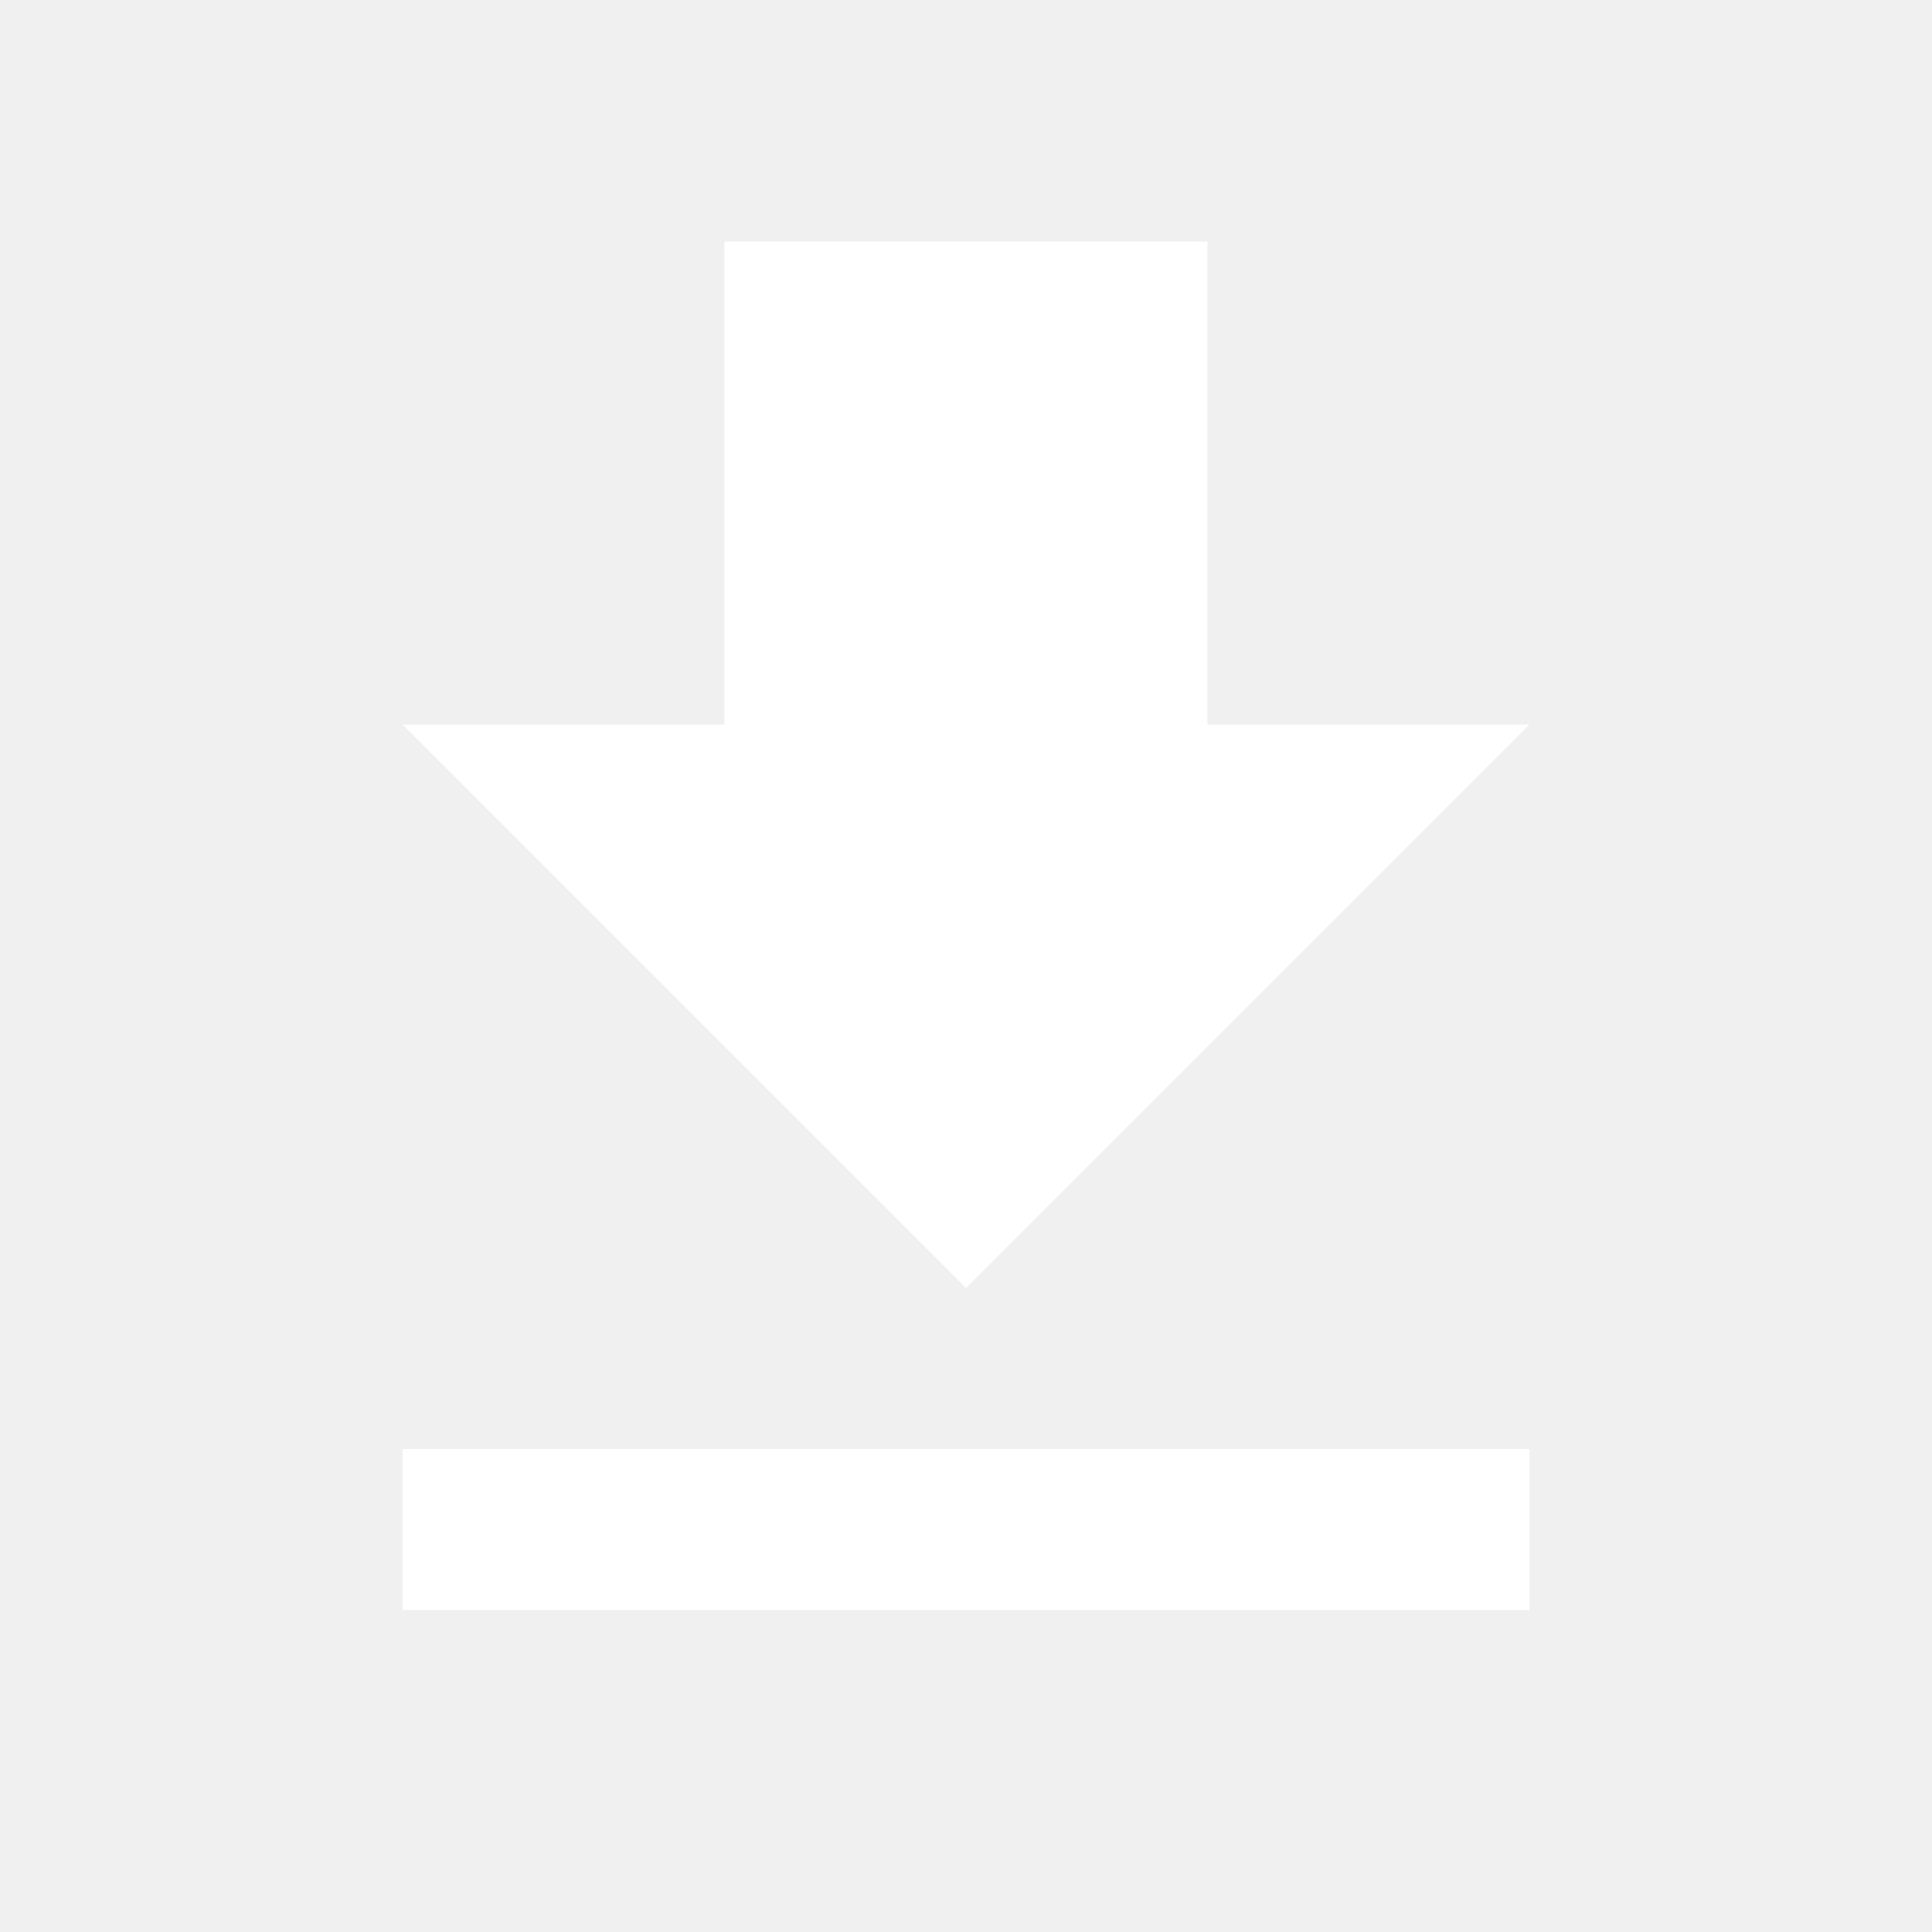
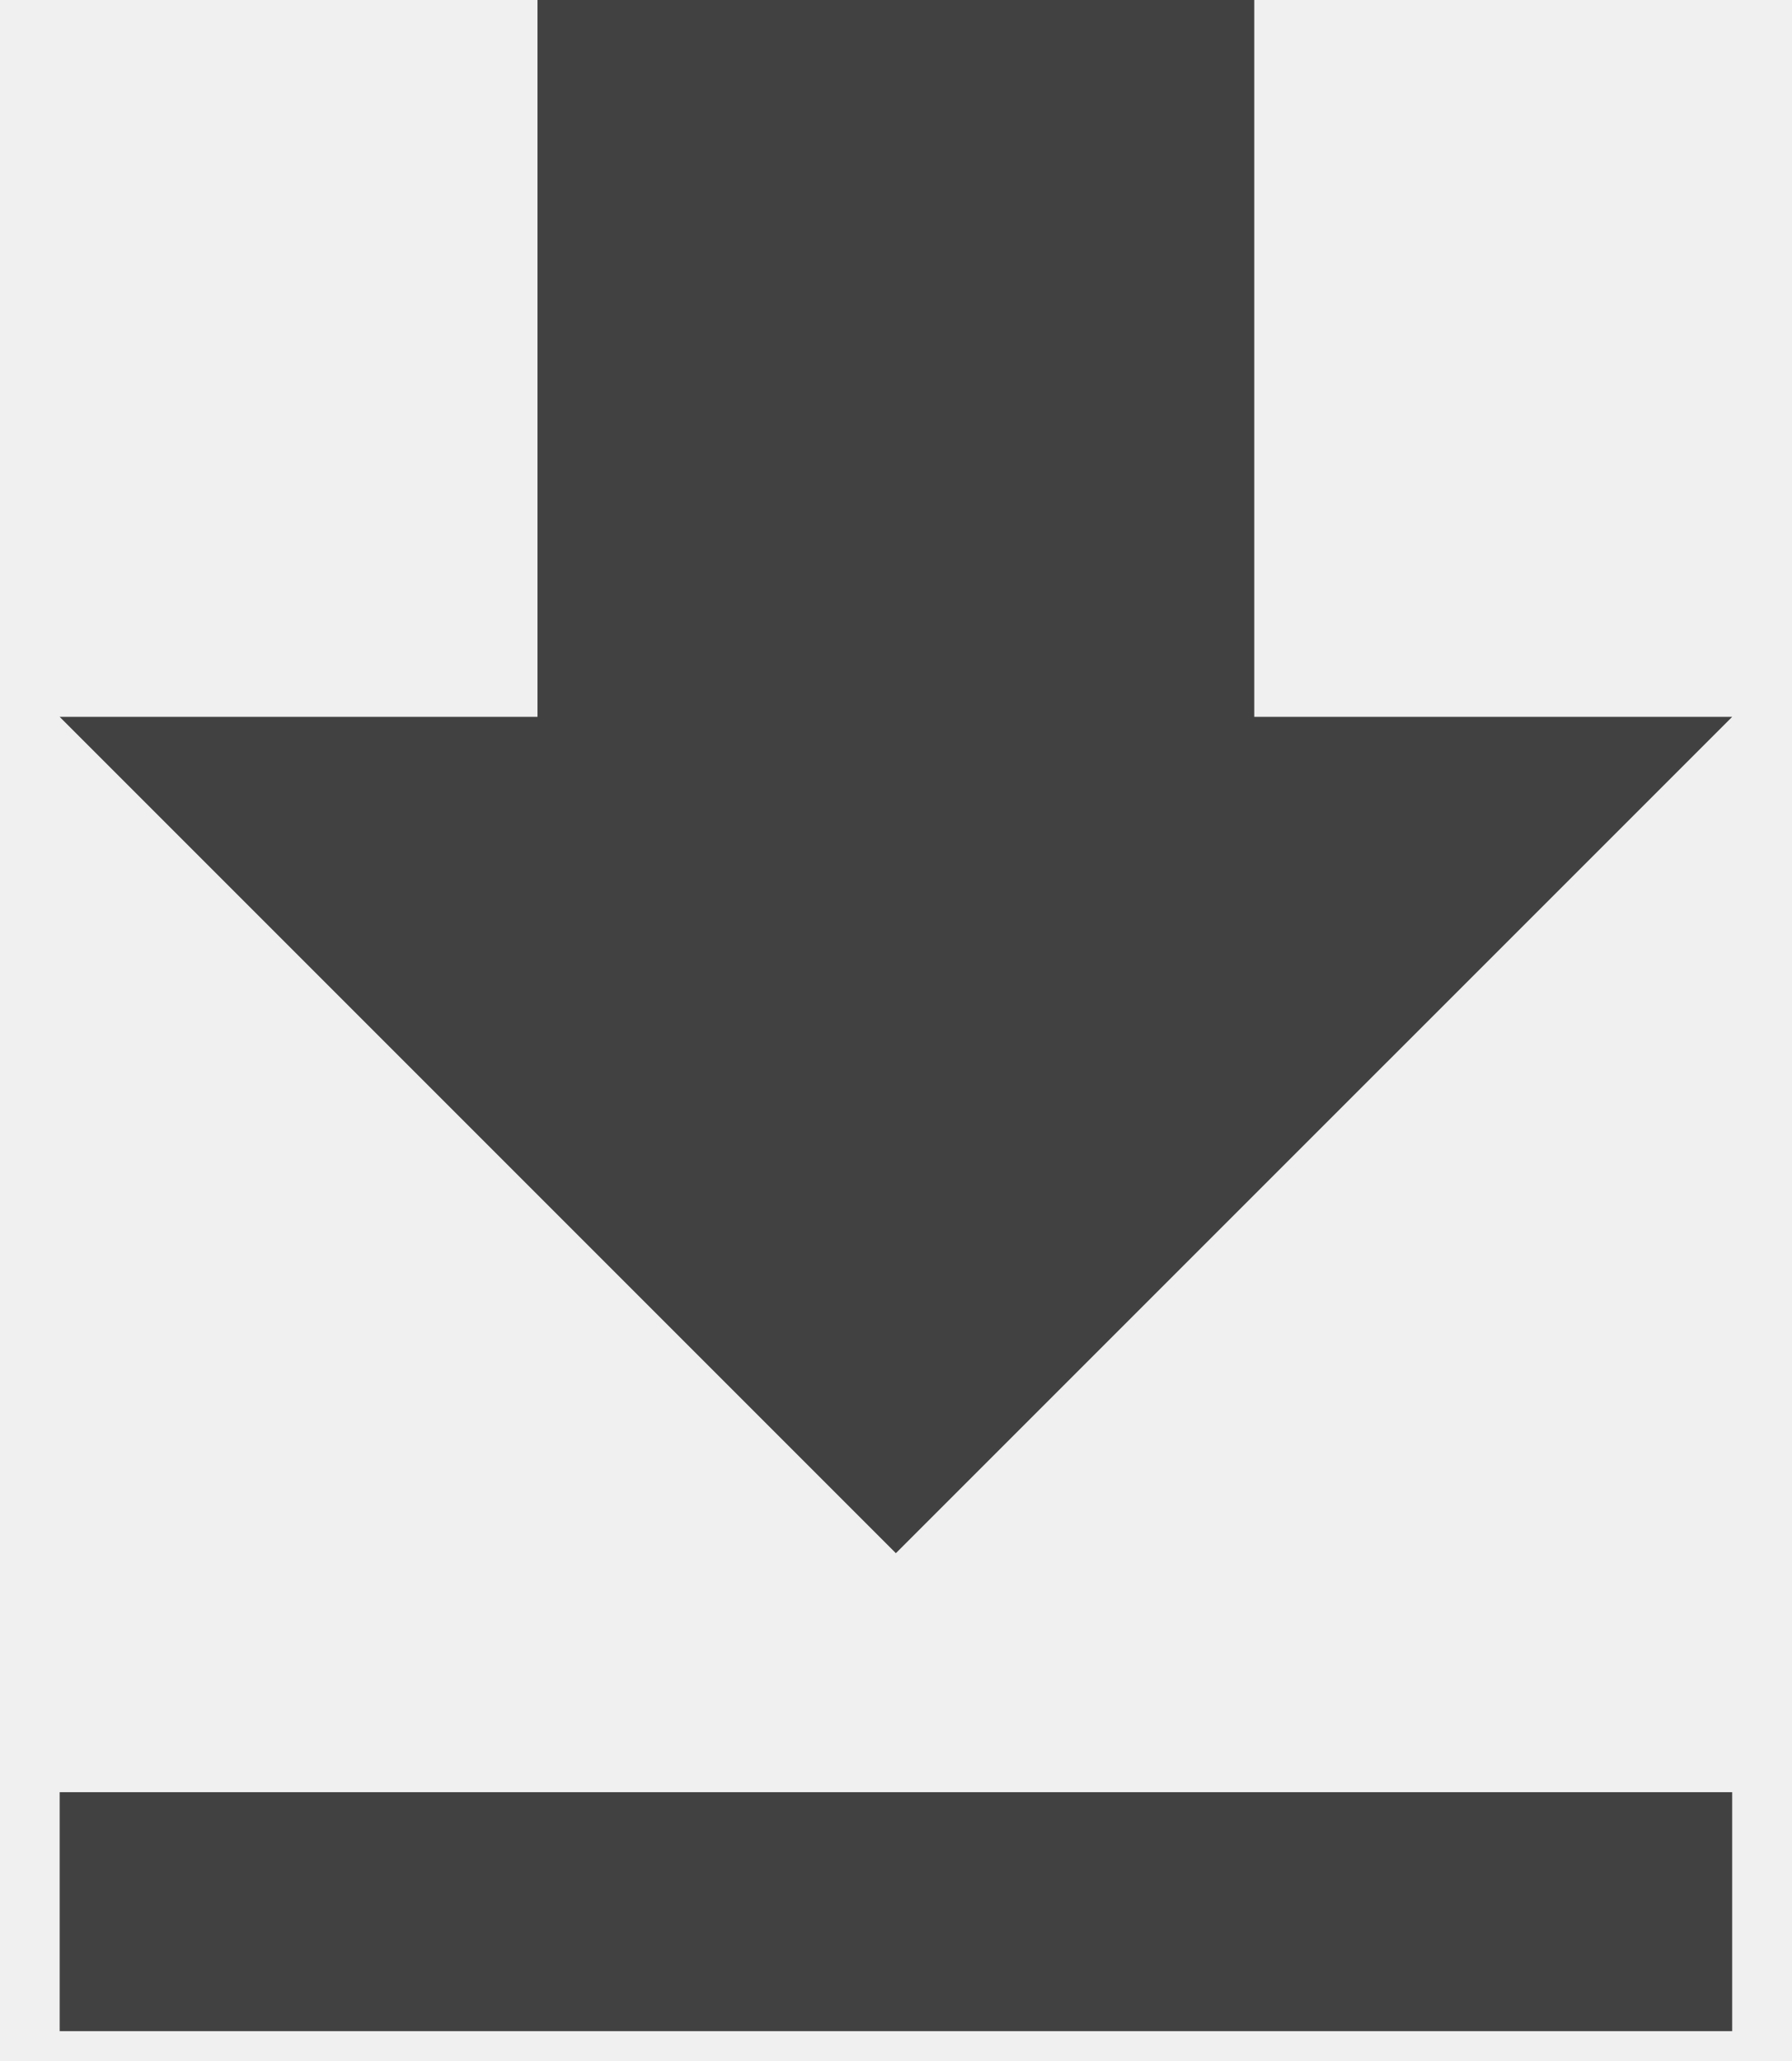
- <svg xmlns="http://www.w3.org/2000/svg" width="32" height="32" viewBox="0 0 32 32" fill="none">
-   <path d="M6.666 26.667H25.333V24H6.666V26.667ZM25.333 12H19.999V4H11.999V12H6.666L15.999 21.333L25.333 12Z" fill="white" />
+ <svg xmlns="http://www.w3.org/2000/svg" width="20" height="23" viewBox="0 0 20 23" fill="none">
+   <path d="M0.666 22.667H19.333V20H0.666V22.667ZM19.333 8H13.999V0H5.999V8H0.666L9.999 17.333L19.333 8Z" fill="#414141" />
</svg>
